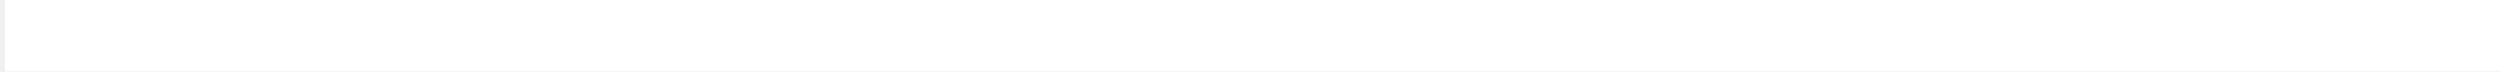
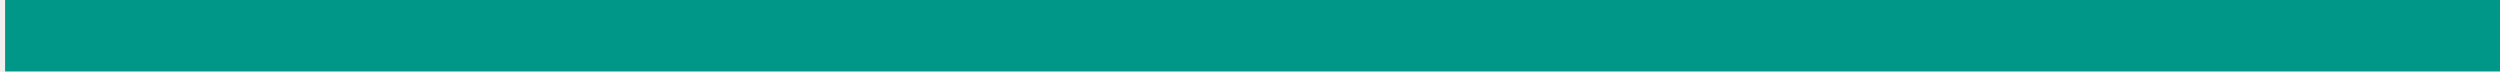
<svg xmlns="http://www.w3.org/2000/svg" width="245" height="7" viewBox="0 0 245 7">
-   <path d="M4 3.5h237.502" stroke="#FFF" stroke-width="7" fill="none" fill-rule="evenodd" stroke-linecap="square" />
+   <path d="M4 3.5h237.502" stroke="#009688" stroke-width="7" fill="none" fill-rule="evenodd" stroke-linecap="square" />
</svg>
